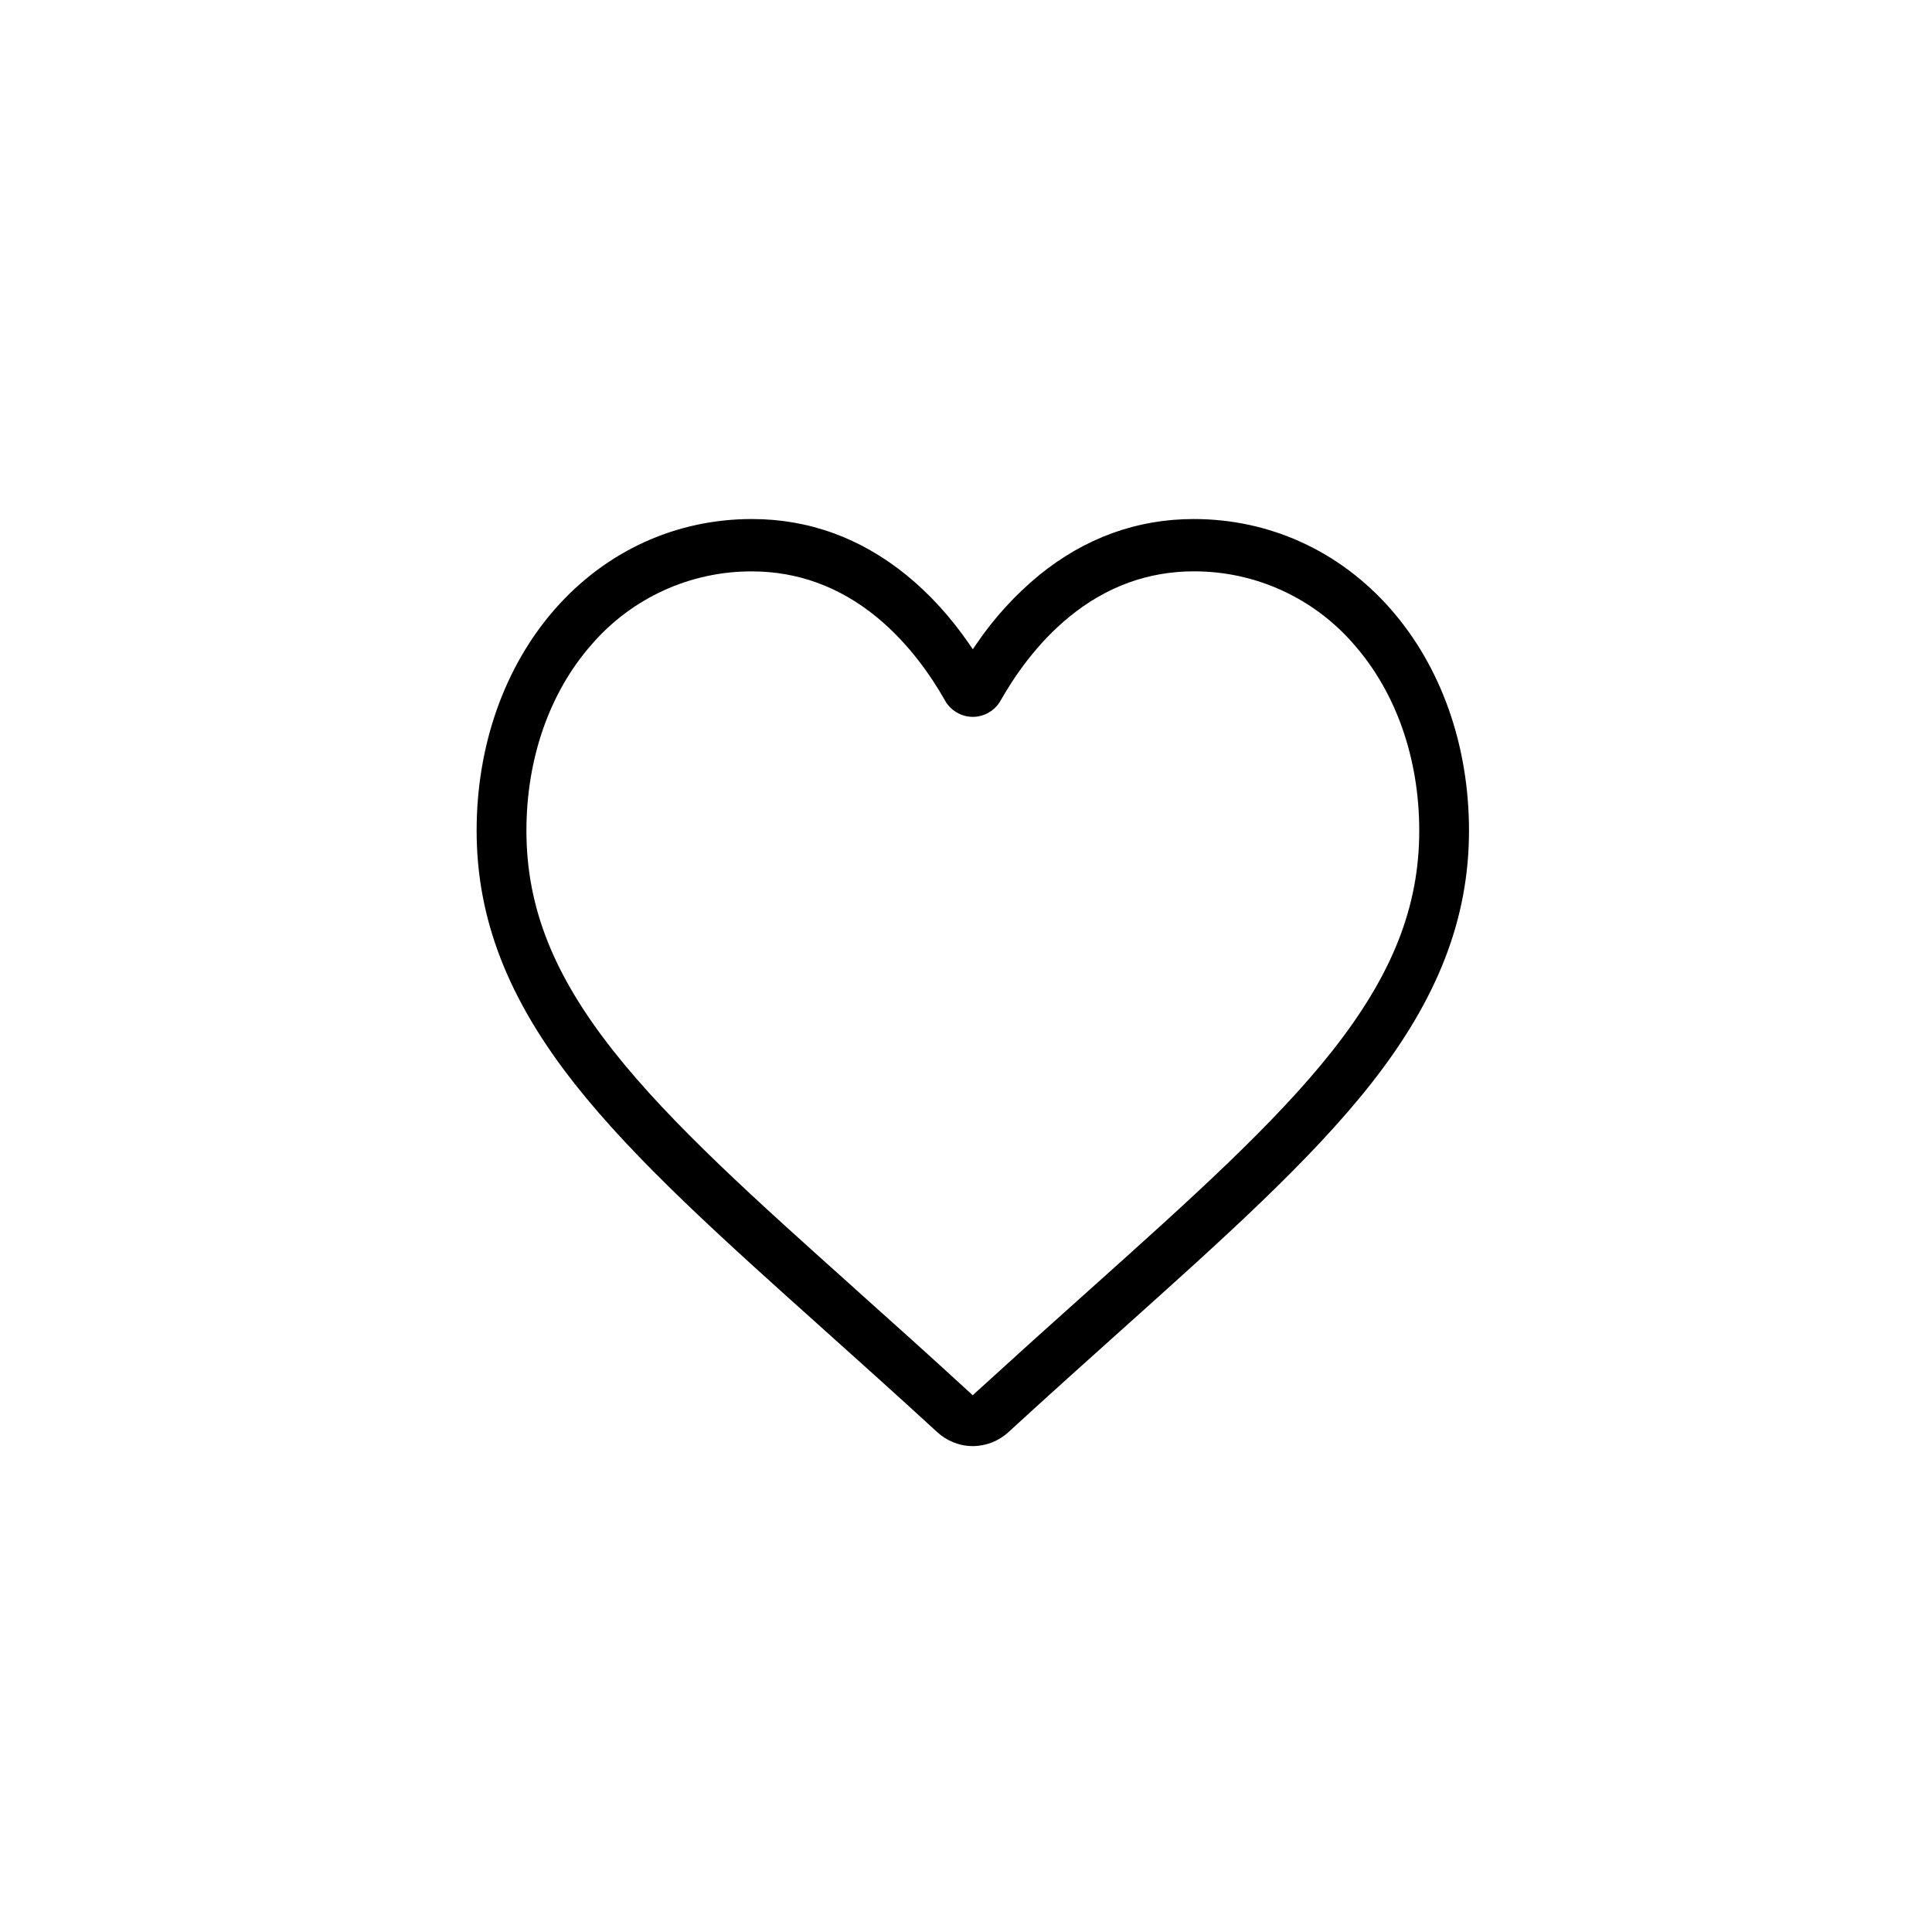
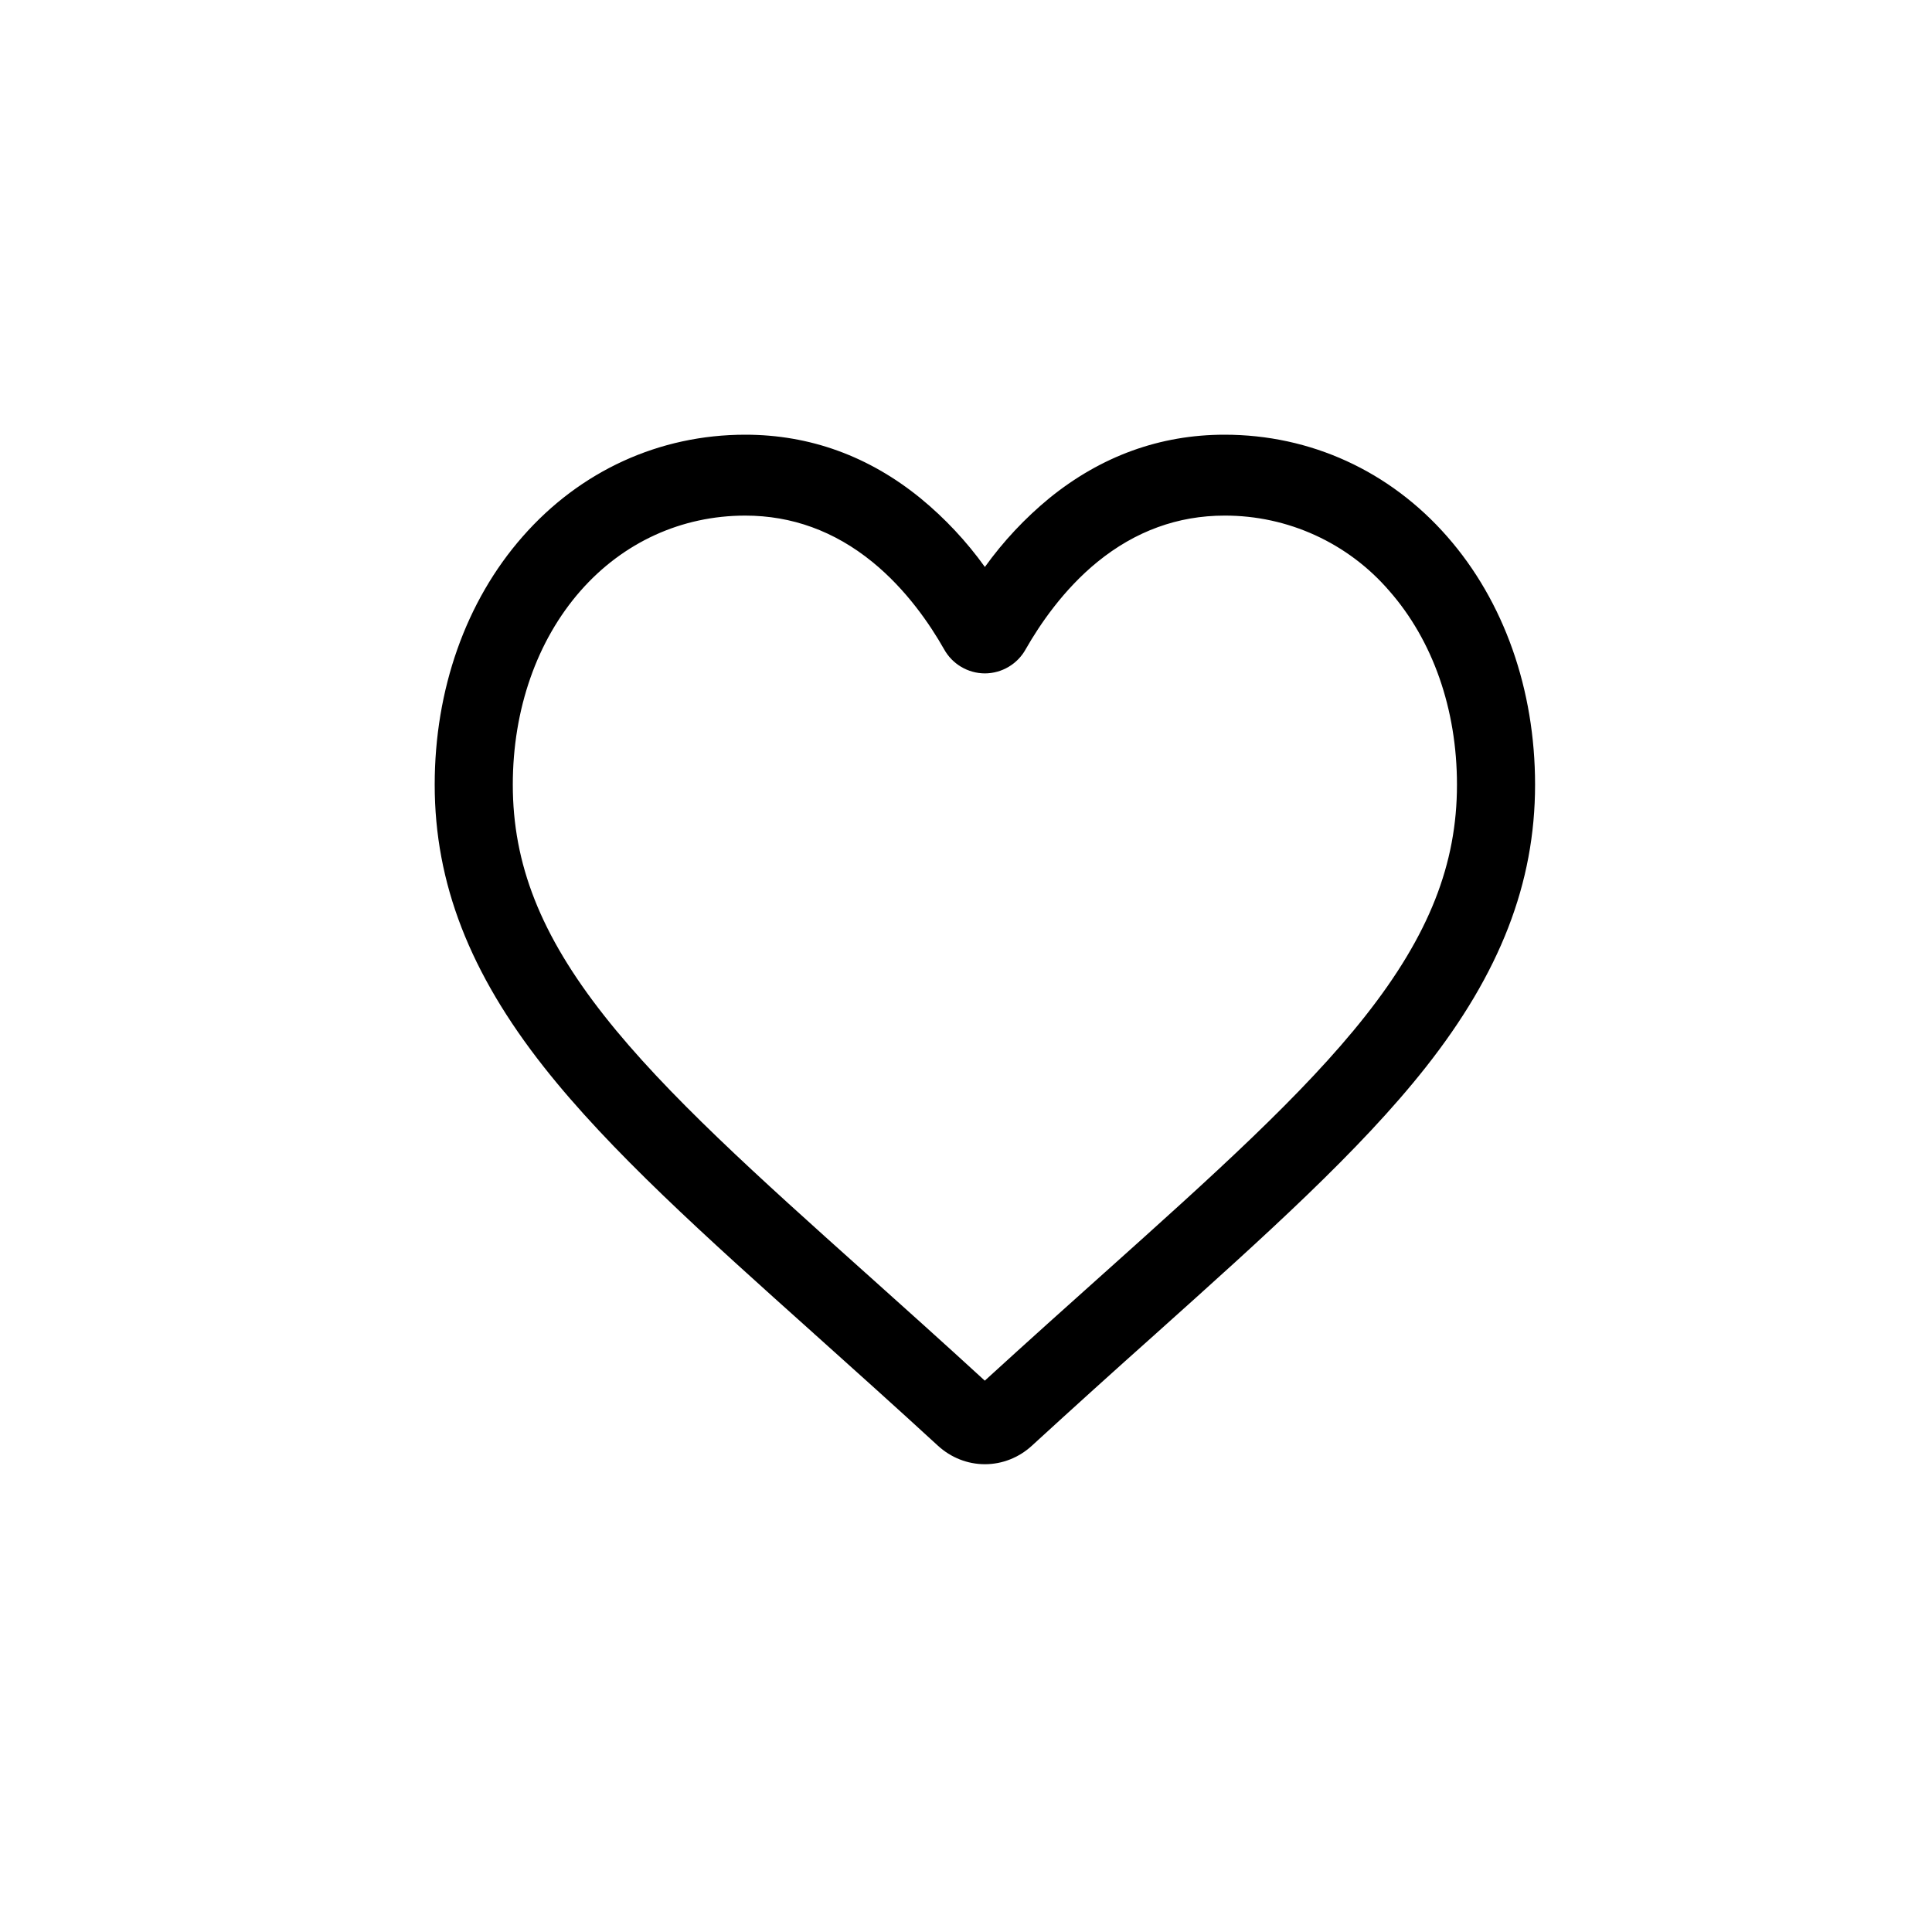
<svg xmlns="http://www.w3.org/2000/svg" width="40" height="40" viewBox="0 0 40 40">
-   <path d="M20.141 29.94c-.273 0-.536-.104-.74-.292-.845-.777-1.65-1.497-2.358-2.132l-.003-.003c-2.086-1.869-3.886-3.482-5.136-5.067-1.39-1.76-2.036-3.428-2.036-5.248 0-1.766.576-3.394 1.62-4.586 1.056-1.203 2.504-1.866 4.08-1.866 1.175 0 2.252.391 3.2 1.162.479.39.916.869 1.299 1.426l.074.108.074-.108a6.79 6.79 0 011.299-1.426c.948-.77 2.025-1.162 3.2-1.162 1.576 0 3.024.663 4.08 1.866 1.045 1.192 1.62 2.82 1.62 4.586 0 1.82-.647 3.487-2.035 5.248-1.25 1.585-3.05 3.198-5.134 5.066-.673.603-1.51 1.353-2.363 2.136a1.094 1.094 0 01-.74.292zm-4.574-18.11a4.367 4.367 0 00-3.321 1.517c-.869.99-1.347 2.358-1.347 3.851 0 1.575.554 2.98 1.798 4.557 1.192 1.513 2.961 3.097 5.01 4.932l.004.005c.714.639 1.524 1.364 2.368 2.14l.06.056.06-.056a294.88 294.88 0 012.377-2.145l.005-.004c2.046-1.834 3.813-3.416 5.005-4.928 1.243-1.577 1.798-2.983 1.798-4.556 0-1.494-.479-2.862-1.348-3.852a4.366 4.366 0 00-3.32-1.518c-.943 0-1.808.315-2.57.936-.678.55-1.149 1.245-1.425 1.731a.663.663 0 01-.58.346.664.664 0 01-.58-.346c-.275-.486-.746-1.18-1.424-1.731-.763-.62-1.628-.935-2.57-.935z" />
+   <path d="M20.391 30.066c-.296 0-.581-.113-.803-.317-.916-.842-1.788-1.623-2.557-2.313l-.003-.003c-2.262-2.026-4.215-3.775-5.57-5.495-1.507-1.91-2.208-3.718-2.208-5.69 0-1.916.624-3.682 1.757-4.974 1.145-1.305 2.716-2.024 4.424-2.024 1.275 0 2.443.424 3.47 1.26.52.422.994.942 1.409 1.546l.08.117.081-.117a7.362 7.362 0 011.409-1.546c1.028-.836 2.196-1.26 3.471-1.26 1.708 0 3.279.719 4.424 2.024 1.133 1.292 1.757 3.058 1.757 4.973 0 1.973-.702 3.782-2.207 5.691-1.355 1.72-3.307 3.469-5.568 5.494-.73.654-1.638 1.468-2.563 2.317a1.186 1.186 0 01-.803.317zm-4.96-19.64a4.735 4.735 0 00-3.602 1.644c-.943 1.075-1.461 2.558-1.461 4.177 0 1.708.601 3.231 1.95 4.942 1.293 1.64 3.211 3.36 5.432 5.35l.006.004c.774.693 1.652 1.48 2.567 2.321l.066.06.065-.06c.937-.857 1.846-1.671 2.577-2.326l.006-.005c2.22-1.988 4.136-3.705 5.428-5.344 1.348-1.71 1.95-3.235 1.95-4.942 0-1.619-.52-3.102-1.462-4.177a4.735 4.735 0 00-3.601-1.645c-1.022 0-1.96.341-2.788 1.014-.734.597-1.245 1.35-1.544 1.878a.72.72 0 01-.629.375.72.72 0 01-.629-.375c-.299-.527-.81-1.28-1.544-1.878-.828-.673-1.766-1.014-2.787-1.014z" />
+   <path fill-rule="evenodd" clip-rule="evenodd" d="M15.43 9.5c-1.634 0-3.137.687-4.235 1.939C10.107 12.68 9.5 14.386 9.5 16.247c0 1.905.674 3.66 2.154 5.537 1.34 1.698 3.273 3.432 5.54 5.463l.008.007.003.003.064.057c.751.673 1.6 1.433 2.488 2.25a.936.936 0 00.634.252.936.936 0 00.634-.251c.924-.849 1.831-1.662 2.56-2.315l.005-.004c2.266-2.03 4.2-3.764 5.539-5.462 1.479-1.876 2.153-3.632 2.153-5.537 0-1.862-.607-3.567-1.695-4.808-1.099-1.252-2.601-1.939-4.236-1.939-1.215 0-2.328.403-3.313 1.204a7.109 7.109 0 00-1.36 1.494l-.287.416-.287-.416a7.1 7.1 0 00-1.36-1.494C17.76 9.903 16.646 9.5 15.431 9.5zm4.96 2.237a7.49 7.49 0 00-1.33-1.42C17.989 9.444 16.766 9 15.43 9c-1.78 0-3.42.751-4.61 2.11C9.641 12.451 9 14.28 9 16.246c0 2.042.729 3.903 2.261 5.846 1.37 1.738 3.339 3.501 5.593 5.52l.002.003.079.07c.751.674 1.597 1.432 2.484 2.247.267.245.612.383.972.383s.705-.137.973-.383a249.66 249.66 0 012.556-2.31l.022-.02c2.247-2.015 4.212-3.775 5.58-5.51 1.531-1.943 2.26-3.804 2.26-5.846 0-1.968-.641-3.795-1.82-5.138C28.773 9.751 27.133 9 25.353 9c-1.336 0-2.559.445-3.63 1.316a7.523 7.523 0 00-1.331 1.421zm2.017-.492c.87-.707 1.863-1.07 2.945-1.07 1.465 0 2.812.616 3.79 1.73.987 1.127 1.523 2.671 1.523 4.342 0 1.777-.63 3.354-2.004 5.096-1.304 1.655-3.231 3.382-5.436 5.357l-.025.023-.004.003c-.73.654-1.638 1.468-2.573 2.323l-.235.215-.234-.216a263.651 263.651 0 00-2.56-2.314l-.003-.003-.007-.007-.015-.013c-2.21-1.98-4.141-3.71-5.448-5.368-1.373-1.742-2.003-3.318-2.003-5.096 0-1.67.535-3.215 1.522-4.341a4.986 4.986 0 013.79-1.73c1.082 0 2.076.362 2.946 1.07.768.623 1.297 1.406 1.604 1.947a.47.47 0 00.411.25.47.47 0 00.411-.25c.308-.54.837-1.323 1.605-1.948zm.315.388c-.7.57-1.193 1.294-1.485 1.807a.97.97 0 01-.846.502.97.97 0 01-.846-.502c-.29-.512-.783-1.237-1.485-1.807-.785-.638-1.668-.958-2.63-.958-1.319 0-2.53.553-3.413 1.56-.897 1.023-1.4 2.445-1.4 4.012 0 1.638.573 3.108 1.897 4.787 1.276 1.62 3.175 3.322 5.401 5.316l.008.007.006.005c.743.666 1.583 1.418 2.46 2.223.901-.823 1.771-1.603 2.476-2.233l.003-.003.004-.003c2.224-1.993 4.121-3.694 5.396-5.312 1.324-1.679 1.897-3.15 1.897-4.787 0-1.567-.502-2.989-1.4-4.012a4.485 4.485 0 00-3.413-1.56c-.962 0-1.845.32-2.63.958z" />
</svg>
